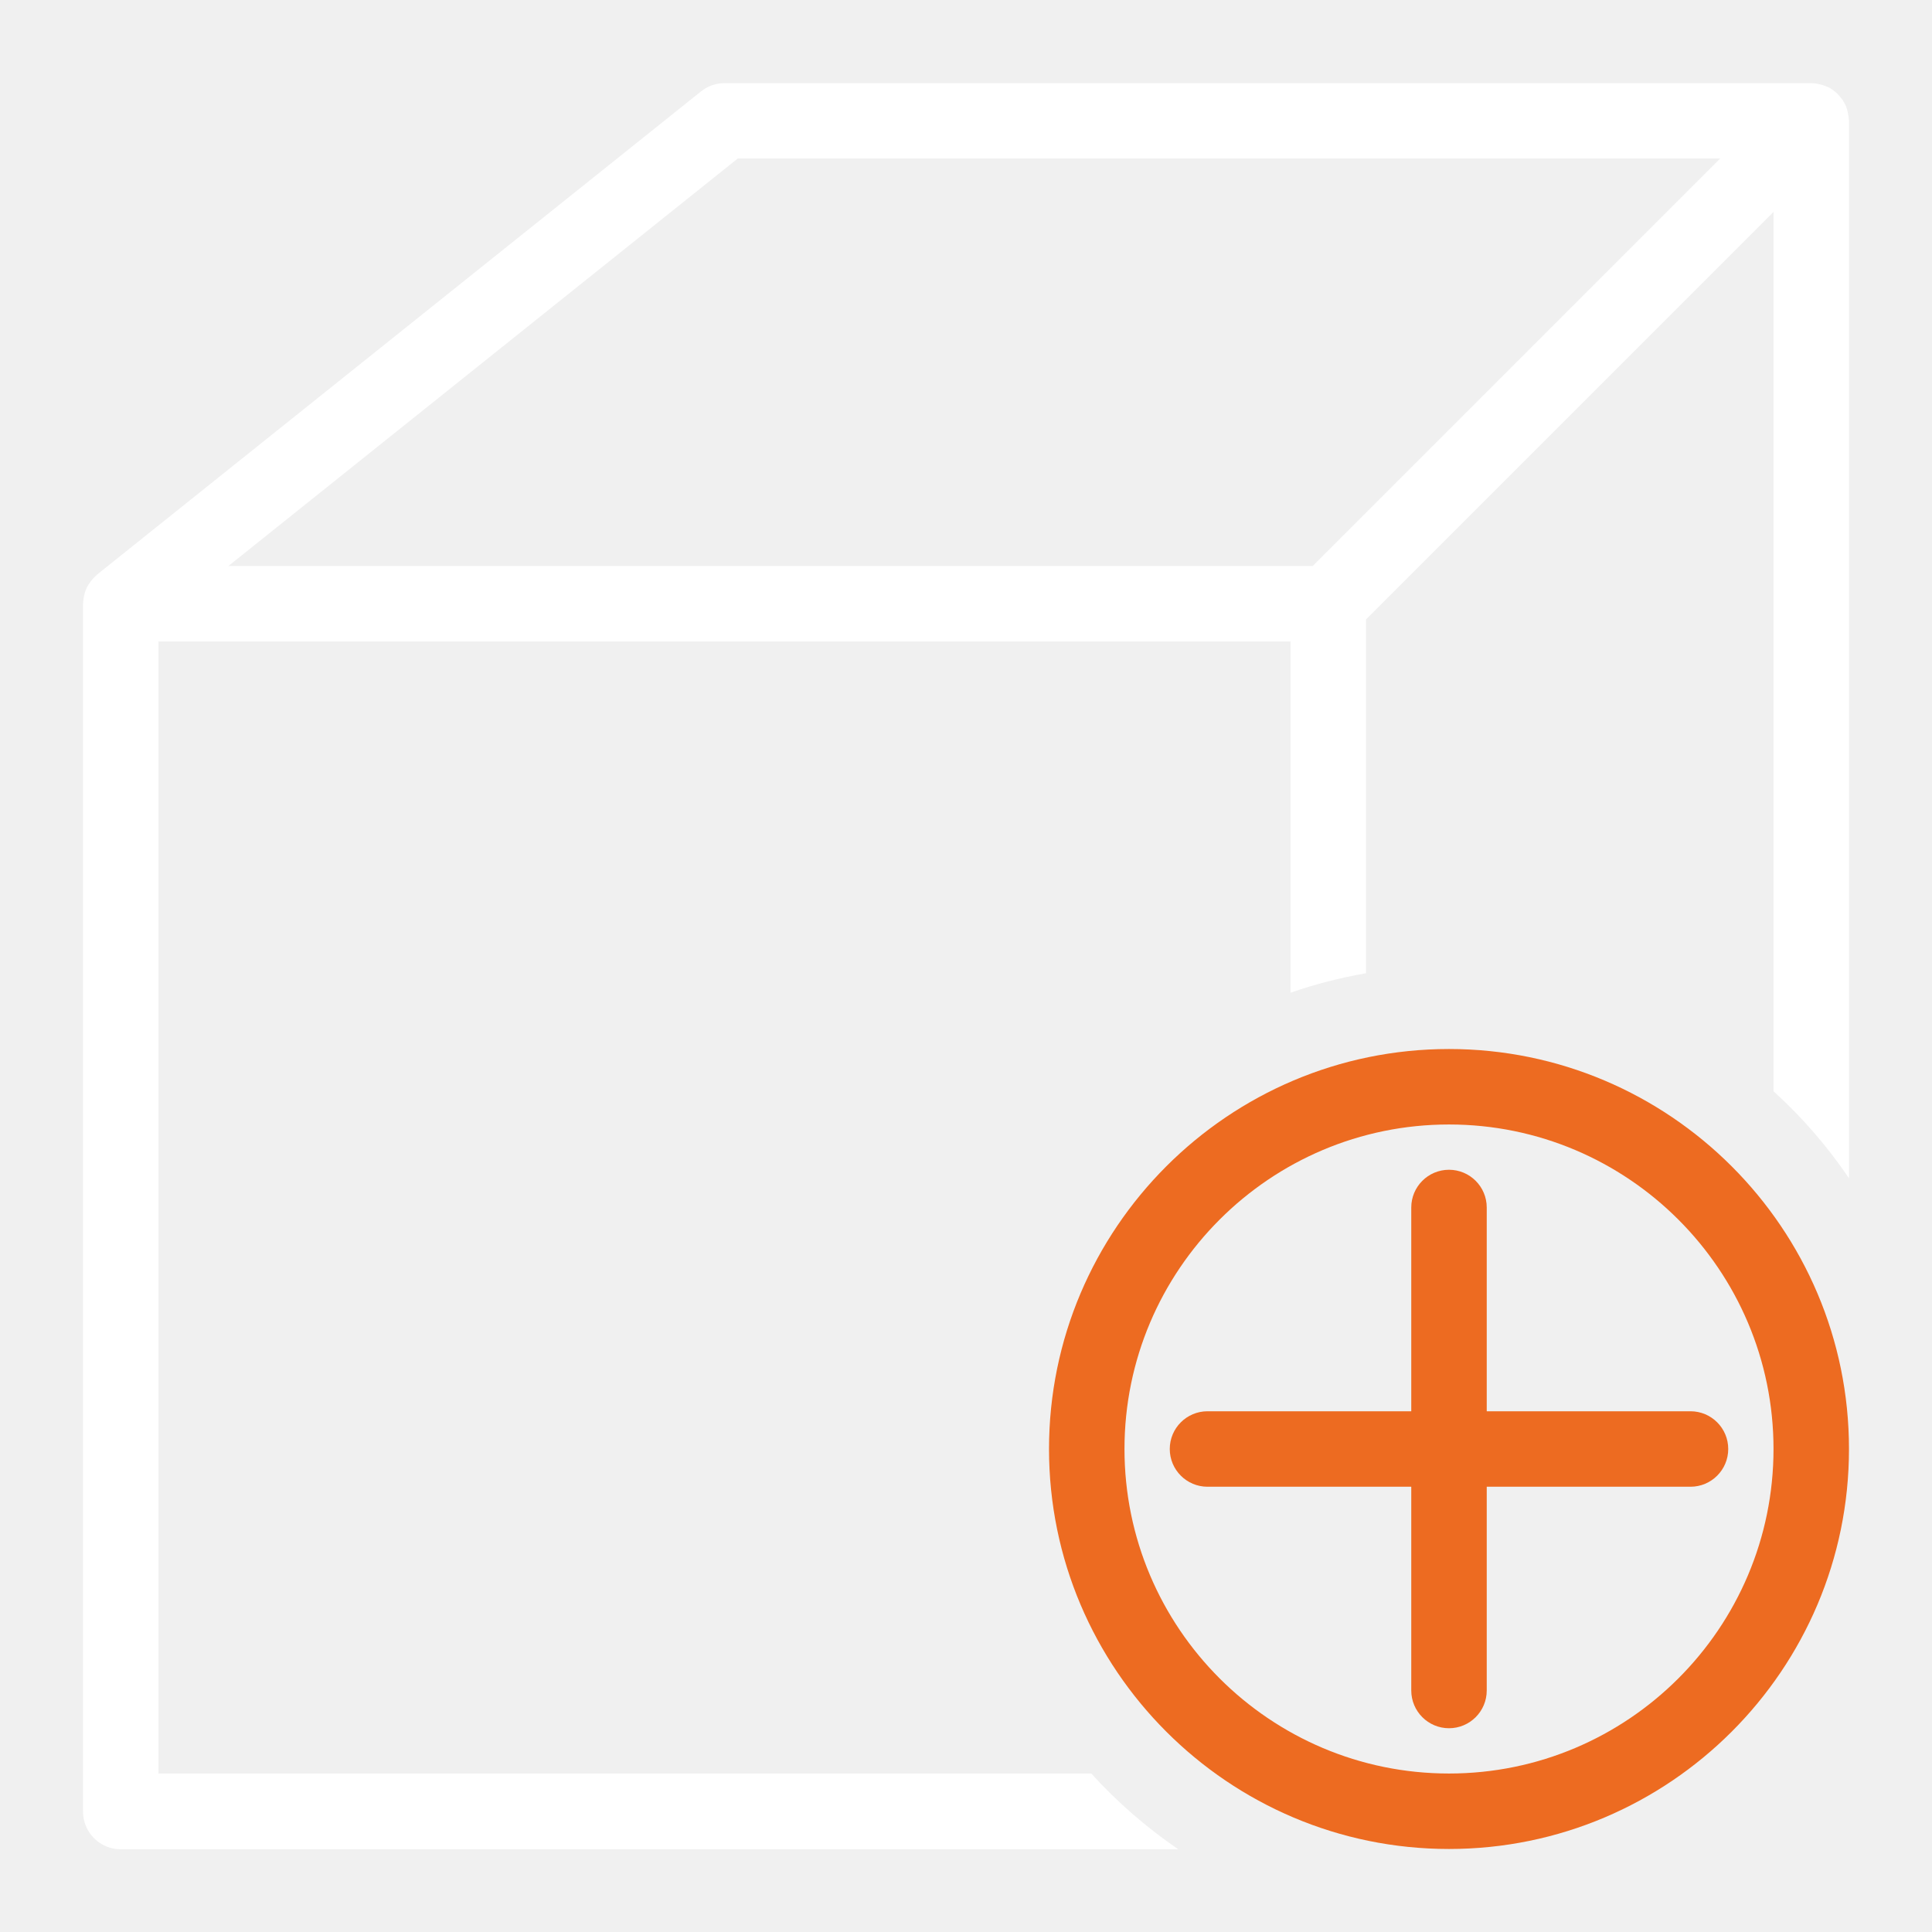
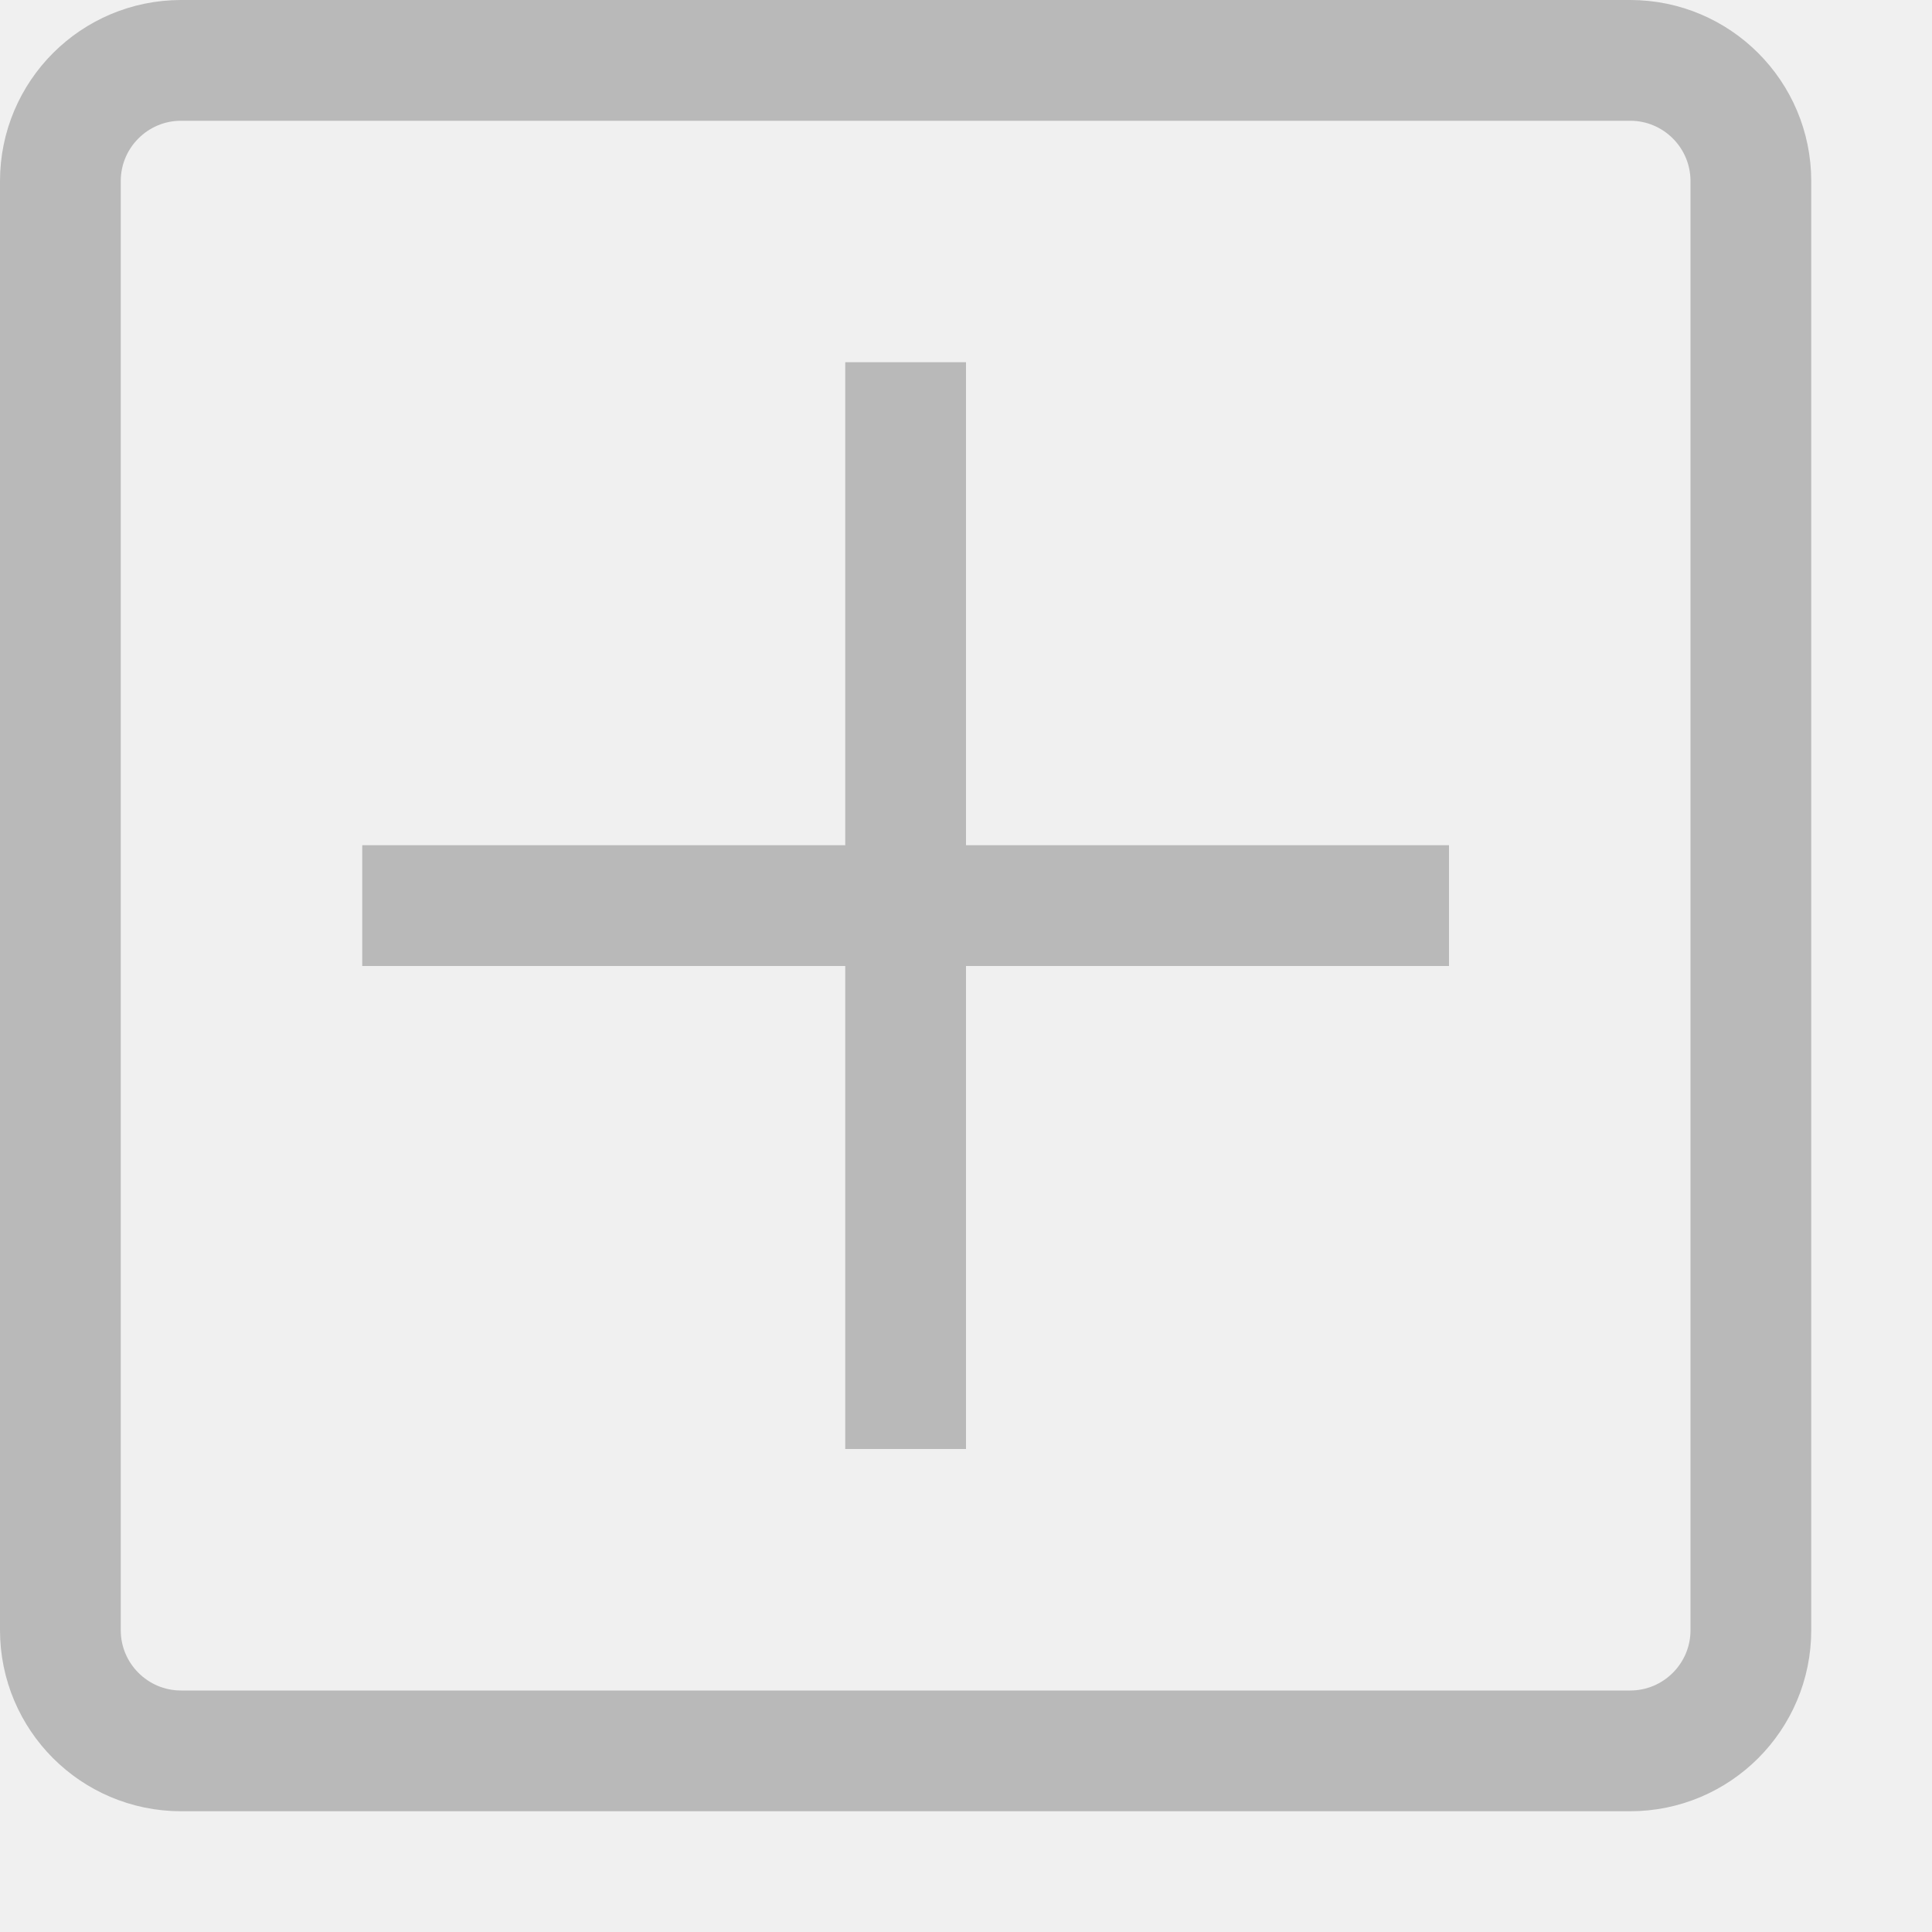
- <svg xmlns="http://www.w3.org/2000/svg" version="1.0" id="Layer_1" x="0px" y="0px" viewBox="0 0 128 128" enable-background="new 0 0 128 128" xml:space="preserve">
-   <g id="ADD">
-     <path fill="#FFFFFF" d="M72.3,117.5H10.5v-75h75v23.27c1.61-0.56,3.28-0.99,5-1.29V41.04l27-27V72.3c1.89,1.71,3.57,3.65,5,5.76V8   c0-0.05-0.01-0.1-0.02-0.15c0-0.06-0.01-0.11-0.02-0.17c-0.03-0.22-0.08-0.43-0.15-0.62c0,0,0-0.01,0-0.01c0,0,0,0,0,0   c-0.01-0.03-0.03-0.05-0.04-0.08c-0.05-0.11-0.11-0.21-0.17-0.31c-0.03-0.04-0.05-0.08-0.08-0.11c-0.06-0.08-0.13-0.16-0.2-0.24   c-0.03-0.03-0.06-0.07-0.09-0.1c-0.09-0.09-0.19-0.17-0.3-0.25c-0.01-0.01-0.02-0.02-0.04-0.03c-0.12-0.08-0.24-0.15-0.38-0.2   c-0.04-0.02-0.09-0.03-0.13-0.05c-0.1-0.04-0.2-0.07-0.3-0.09c-0.05-0.01-0.09-0.02-0.14-0.03c-0.15-0.03-0.3-0.05-0.45-0.05H48   c-0.57,0-1.12,0.19-1.56,0.55l-40,32c-0.03,0.03-0.06,0.06-0.09,0.09c-0.07,0.06-0.13,0.12-0.19,0.19   c-0.05,0.06-0.1,0.12-0.15,0.18c-0.05,0.07-0.09,0.13-0.14,0.2c-0.04,0.07-0.08,0.14-0.12,0.21c-0.03,0.07-0.07,0.15-0.09,0.22   c-0.03,0.08-0.05,0.16-0.07,0.24c-0.02,0.08-0.04,0.15-0.05,0.23c-0.01,0.09-0.02,0.18-0.03,0.27c0,0.04-0.01,0.08-0.01,0.13v80   c0,1.38,1.12,2.5,2.5,2.5h70.06C75.95,121.07,74.01,119.39,72.3,117.5z M48.88,10.5h65.09l-27,27H15.13L48.88,10.5z" />
-     <g>
-       <path fill="#ED6B21" d="M96,69.5c-14.61,0-26.5,11.89-26.5,26.5s11.89,26.5,26.5,26.5s26.5-11.89,26.5-26.5S110.61,69.5,96,69.5z     M96,117.5c-11.86,0-21.5-9.64-21.5-21.5S84.14,74.5,96,74.5s21.5,9.64,21.5,21.5S107.86,117.5,96,117.5z" />
-       <path fill="#ED6B21" d="M112,93.5H98.5V80c0-1.38-1.12-2.5-2.5-2.5s-2.5,1.12-2.5,2.5v13.5H80c-1.38,0-2.5,1.12-2.5,2.5    s1.12,2.5,2.5,2.5h13.5V112c0,1.38,1.12,2.5,2.5,2.5s2.5-1.12,2.5-2.5V98.5H112c1.38,0,2.5-1.12,2.5-2.5S113.38,93.5,112,93.5z" />
-     </g>
-   </g>
+ <svg xmlns="http://www.w3.org/2000/svg" width="16" height="16" viewBox="0 0 16 16">
+   <path d="M.5,13.5V1.5a1,1,0,0,1,1-1h12a1,1,0,0,1,1,1v12a1,1,0,0,1-1,1H1.5A1,1,0,0,1,.5,13.5Zm3-6h3m2,0h3m-4-4v8" style="fill:none;stroke:#949494;stroke-linecap:square;stroke-linejoin:round;opacity:0.6" />
</svg>
